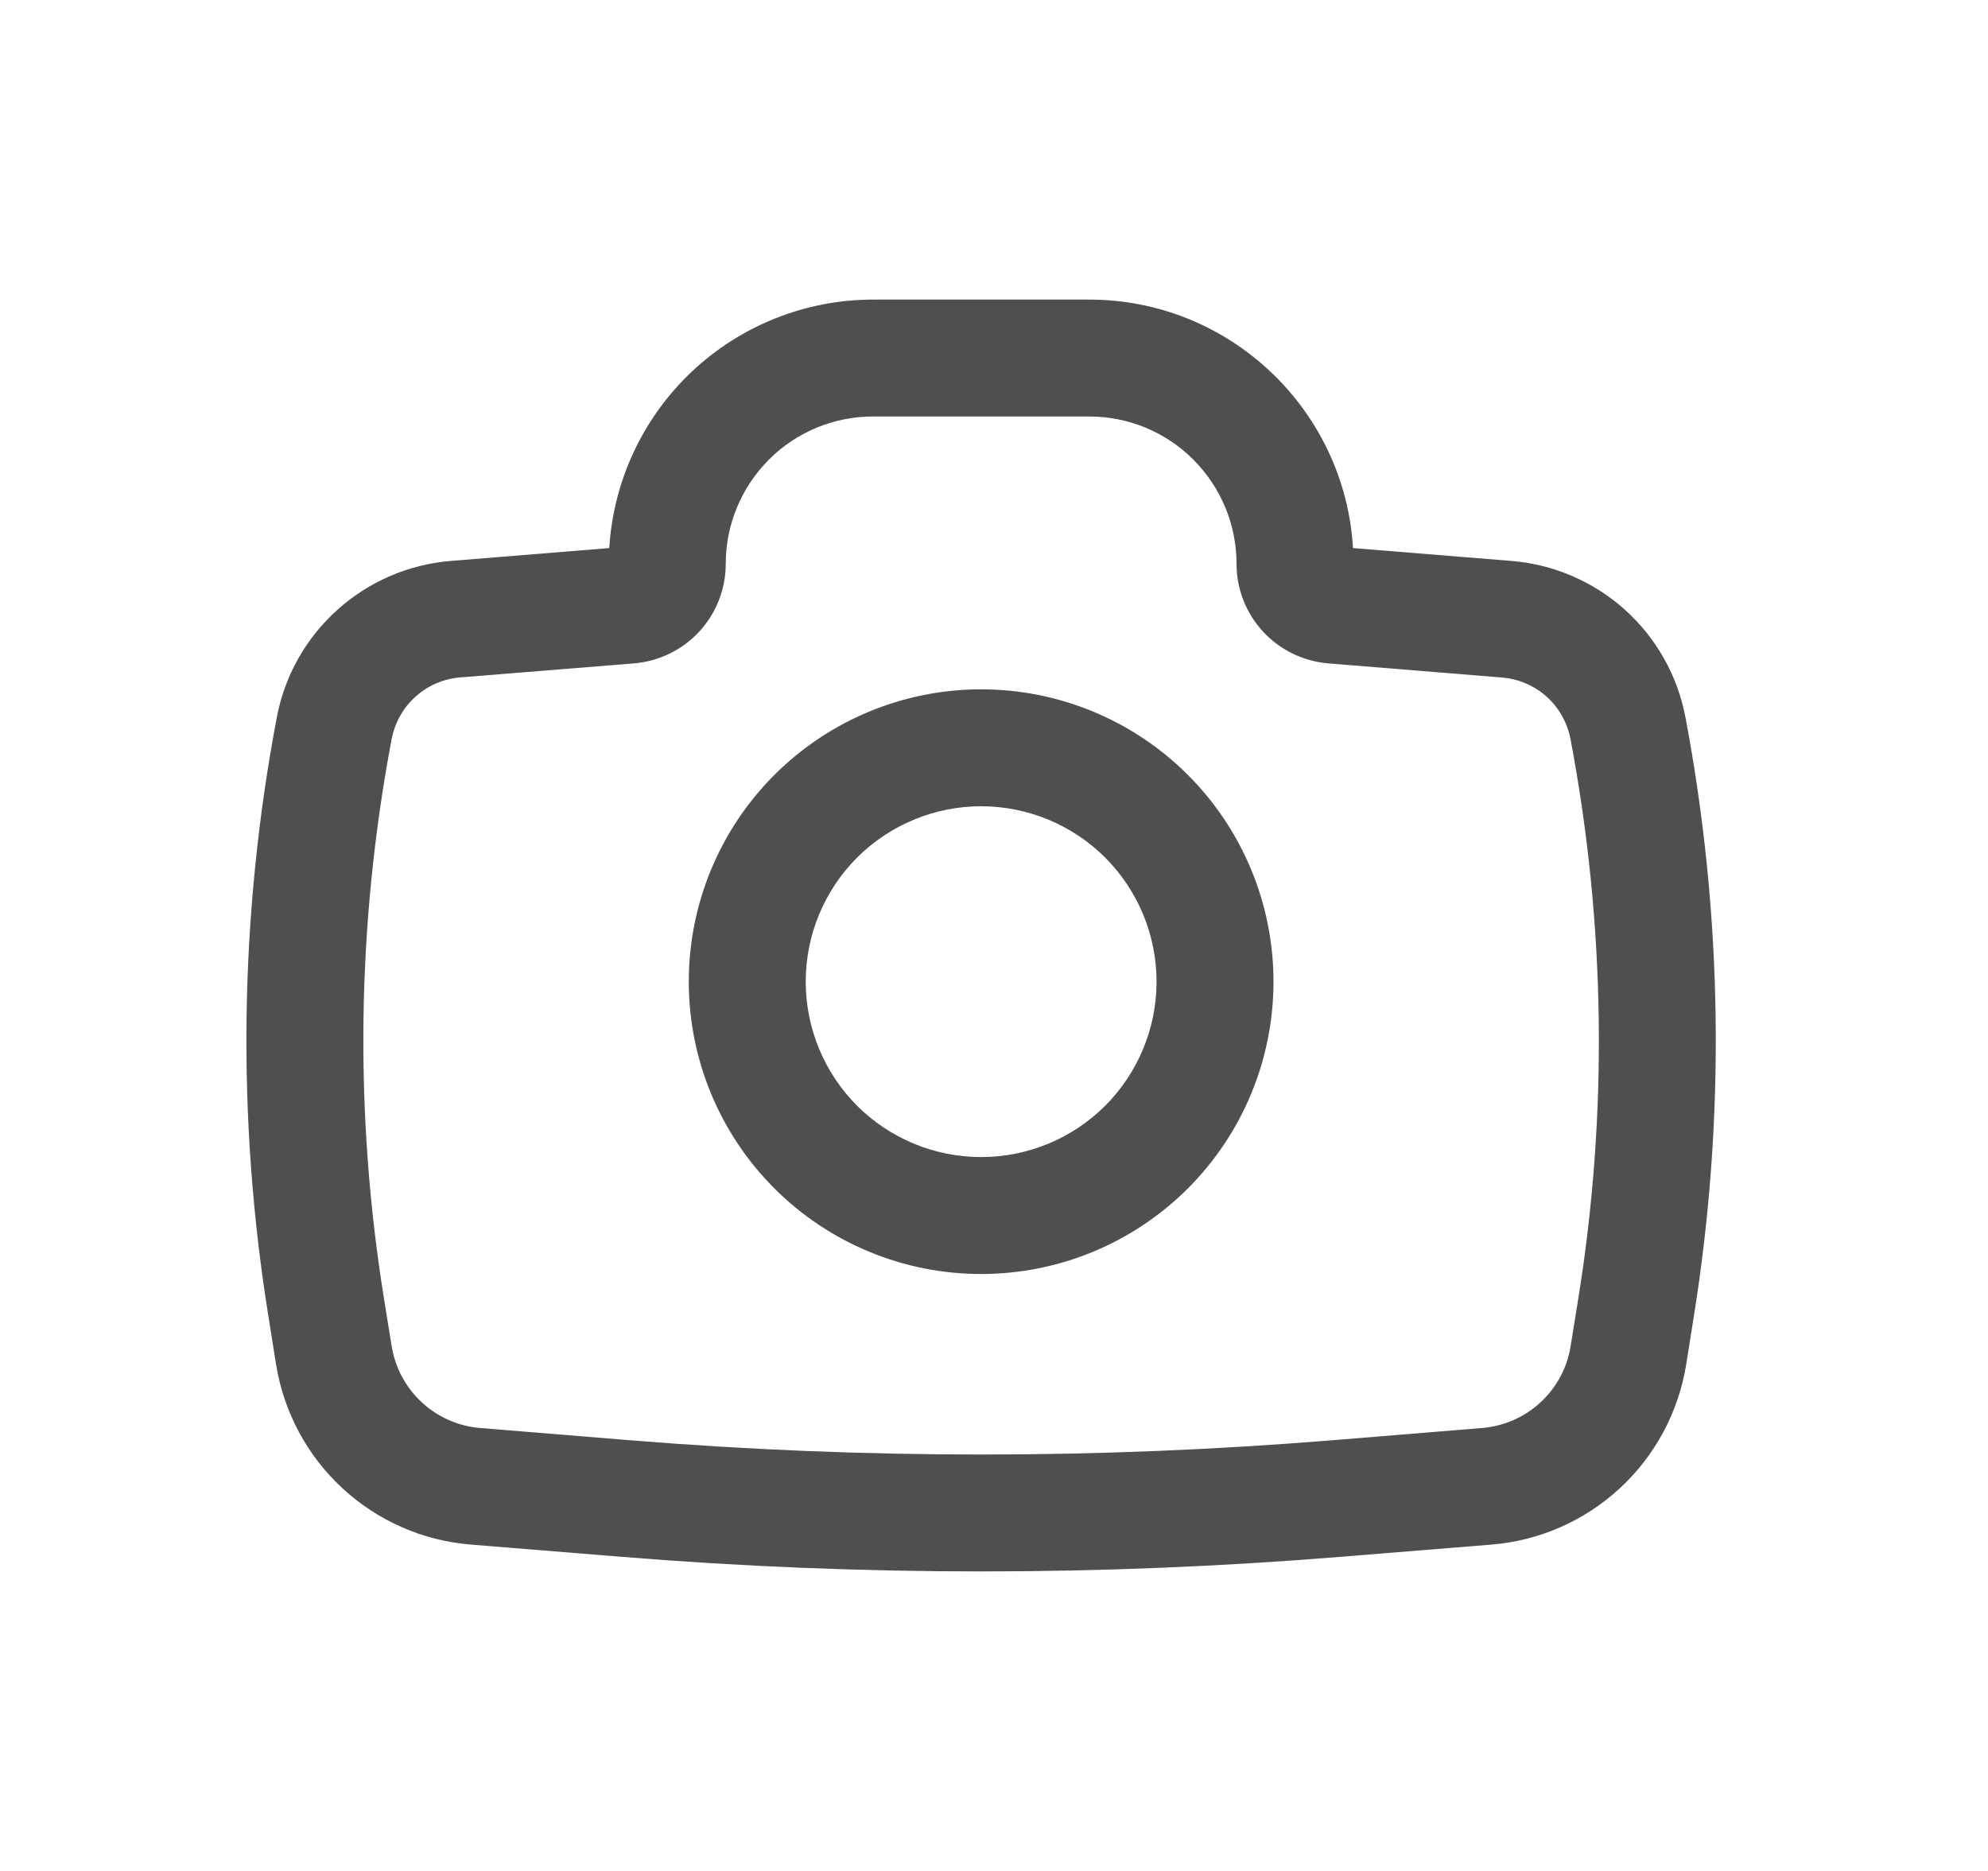
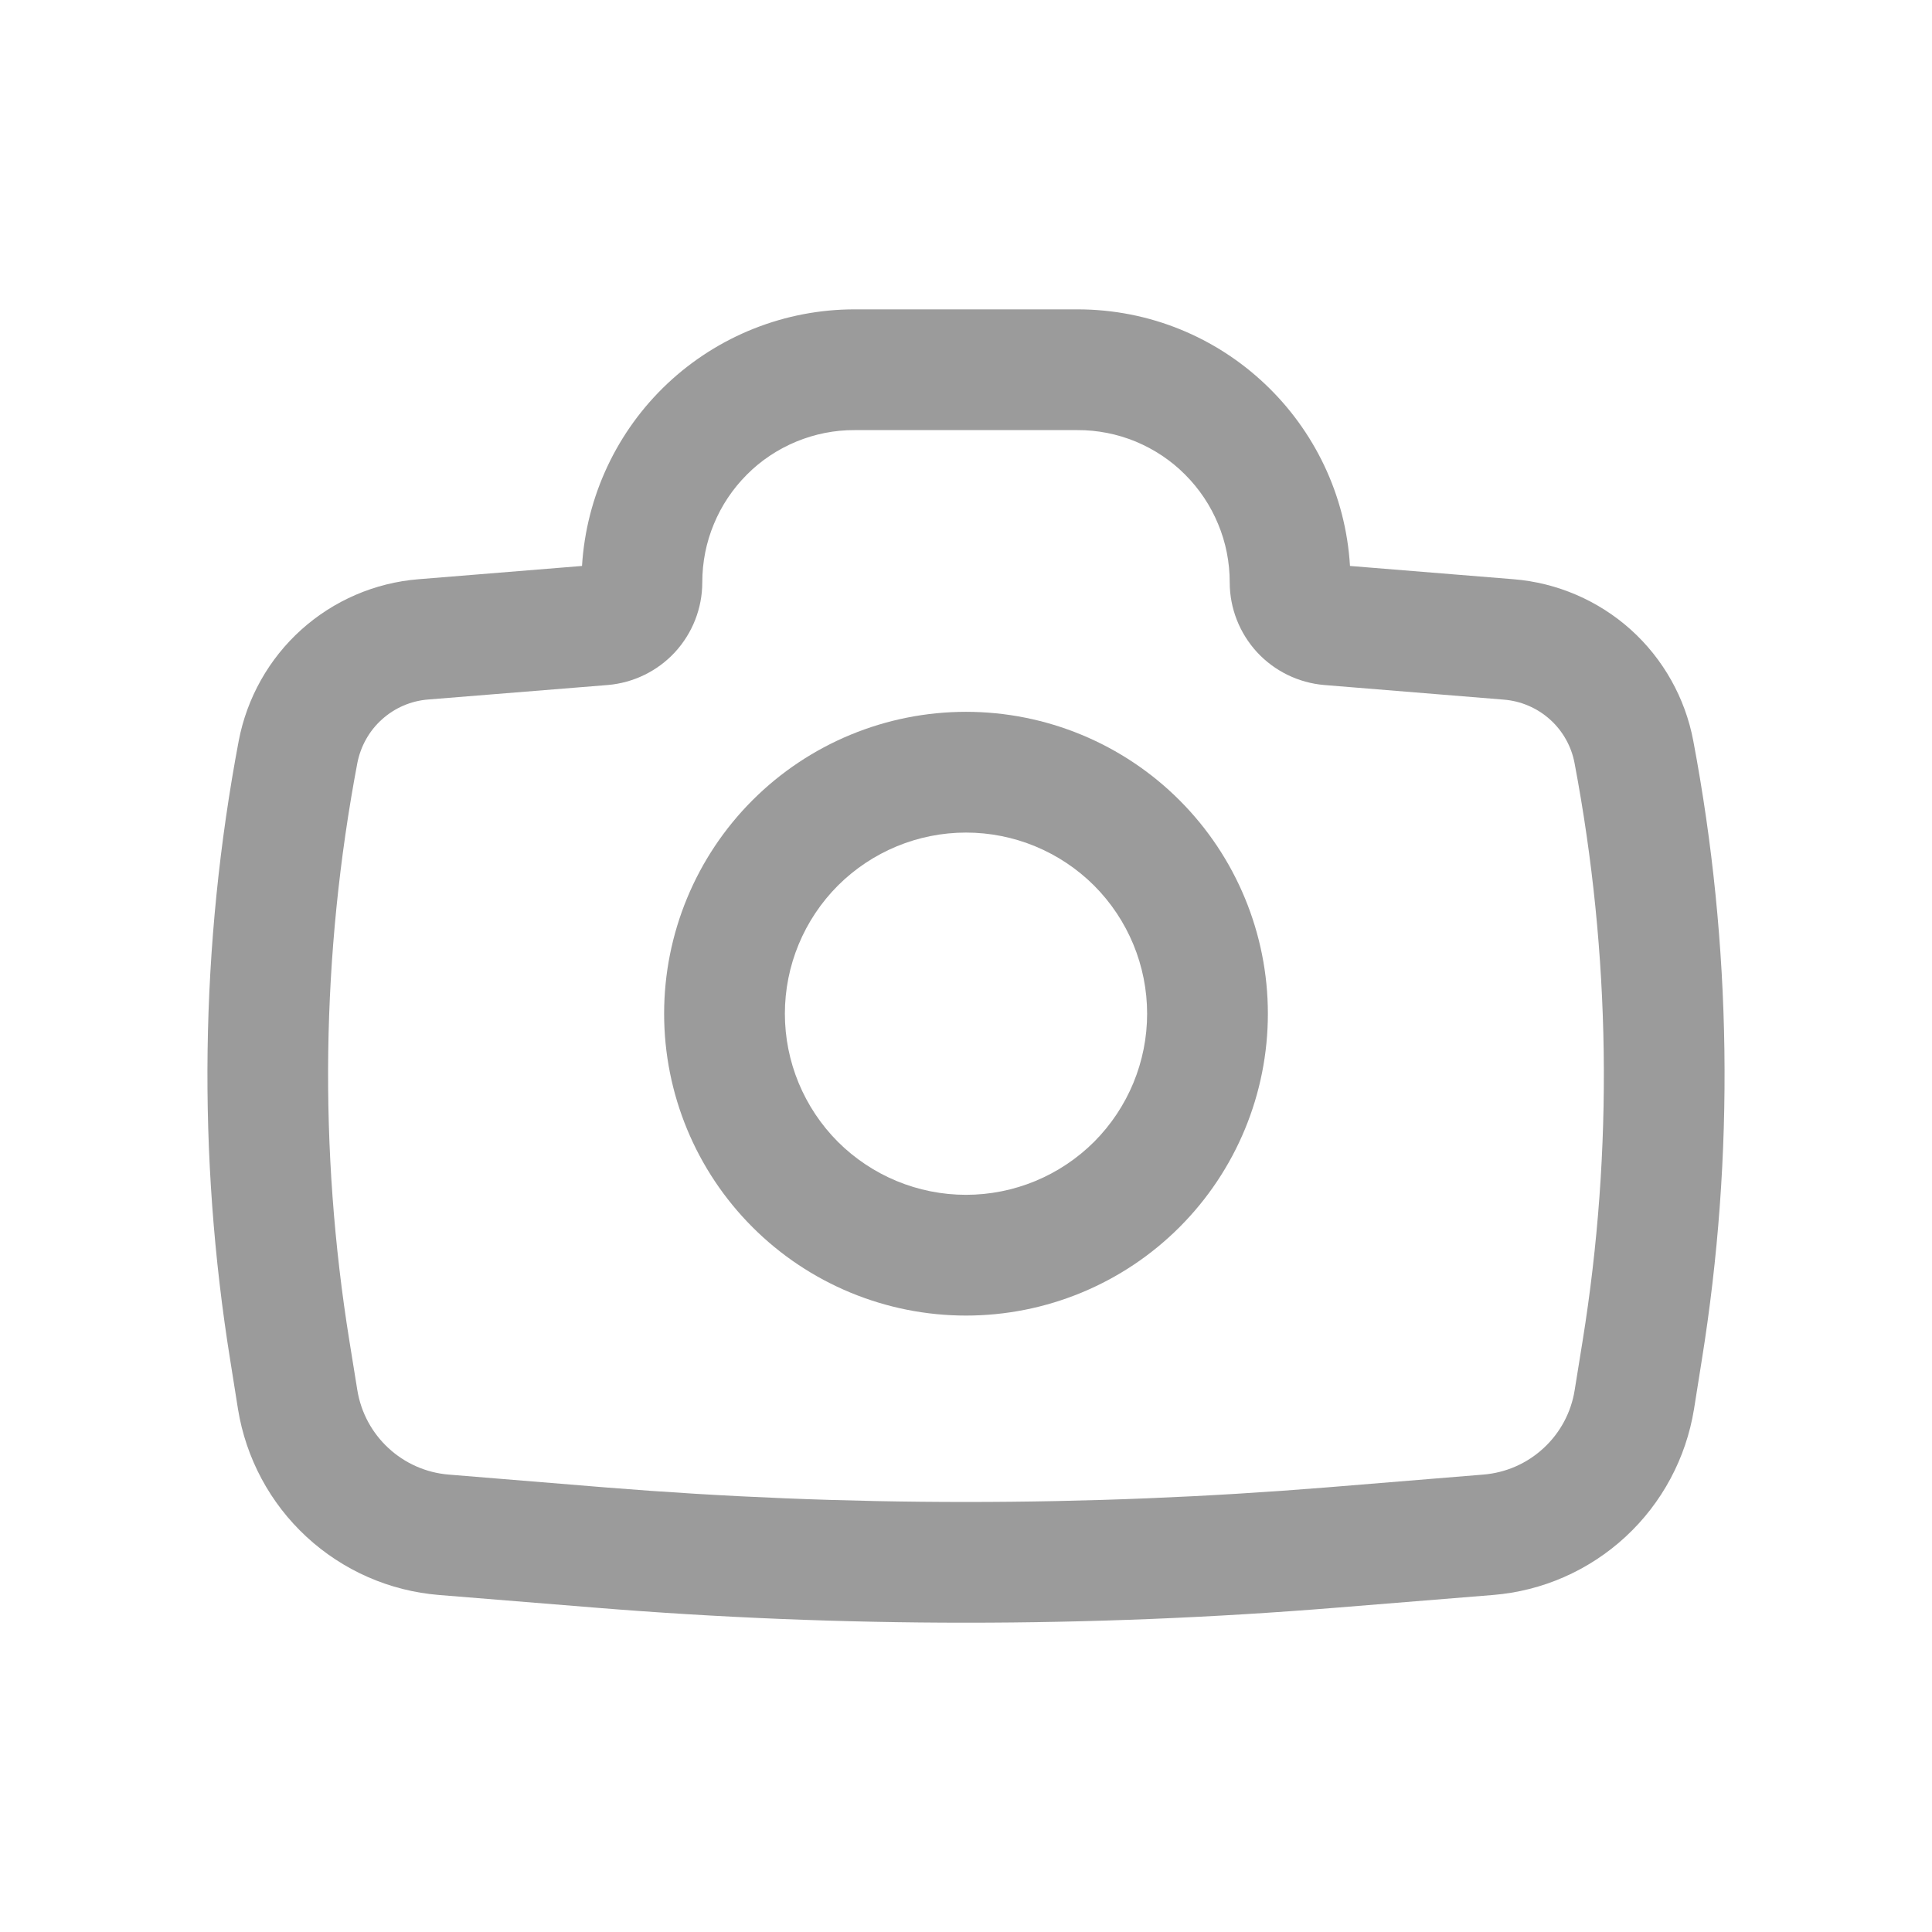
- <svg xmlns="http://www.w3.org/2000/svg" width="17" height="16" viewBox="0 0 17 16" fill="none">
-   <path fill-rule="evenodd" clip-rule="evenodd" d="M5.89 8.395C5.89 7.732 6.153 7.096 6.622 6.627C7.091 6.158 7.727 5.895 8.39 5.895C9.053 5.895 9.689 6.158 10.158 6.627C10.627 7.096 10.89 7.732 10.89 8.395C10.89 9.058 10.627 9.694 10.158 10.163C9.689 10.632 9.053 10.895 8.39 10.895C7.727 10.895 7.091 10.632 6.622 10.163C6.153 9.694 5.89 9.058 5.89 8.395ZM8.39 6.895C7.992 6.895 7.611 7.053 7.329 7.334C7.048 7.616 6.89 7.997 6.89 8.395C6.89 8.793 7.048 9.174 7.329 9.456C7.611 9.737 7.992 9.895 8.39 9.895C8.788 9.895 9.169 9.737 9.451 9.456C9.732 9.174 9.89 8.793 9.89 8.395C9.89 7.997 9.732 7.616 9.451 7.334C9.169 7.053 8.788 6.895 8.39 6.895Z" fill="#4F4F4F" />
-   <path fill-rule="evenodd" clip-rule="evenodd" d="M7.467 3.562C7.302 3.561 7.138 3.594 6.984 3.657C6.831 3.721 6.692 3.813 6.575 3.931C6.458 4.048 6.365 4.187 6.302 4.34C6.238 4.493 6.206 4.657 6.206 4.823C6.206 5.037 6.125 5.243 5.98 5.401C5.835 5.558 5.636 5.655 5.423 5.673L3.936 5.793C3.794 5.804 3.659 5.862 3.553 5.958C3.447 6.053 3.376 6.181 3.349 6.321C3.05 7.901 3.028 9.521 3.284 11.108L3.349 11.511C3.41 11.891 3.723 12.181 4.107 12.212L5.402 12.318C7.391 12.479 9.389 12.479 11.378 12.318L12.673 12.212C12.859 12.197 13.036 12.12 13.173 11.993C13.311 11.866 13.402 11.696 13.431 11.511L13.496 11.108C13.752 9.521 13.729 7.901 13.43 6.321C13.403 6.181 13.332 6.053 13.226 5.958C13.12 5.863 12.985 5.805 12.843 5.794L11.357 5.673C11.144 5.655 10.945 5.558 10.8 5.401C10.655 5.243 10.574 5.037 10.574 4.823C10.574 4.657 10.542 4.493 10.478 4.34C10.415 4.187 10.322 4.048 10.205 3.931C10.088 3.813 9.949 3.721 9.796 3.657C9.642 3.594 9.478 3.561 9.313 3.562H7.467ZM5.21 4.687C5.245 4.112 5.498 3.572 5.917 3.177C6.337 2.782 6.891 2.562 7.467 2.562H9.313C10.516 2.562 11.499 3.502 11.57 4.687L12.925 4.797C13.285 4.826 13.626 4.973 13.895 5.214C14.164 5.456 14.346 5.78 14.413 6.135C14.733 7.828 14.757 9.565 14.483 11.267L14.419 11.67C14.353 12.076 14.154 12.448 13.852 12.727C13.55 13.006 13.164 13.176 12.754 13.209L11.459 13.314C9.416 13.48 7.364 13.48 5.321 13.314L4.026 13.209C3.616 13.176 3.23 13.006 2.928 12.727C2.626 12.448 2.427 12.076 2.361 11.67L2.297 11.267C2.022 9.565 2.046 7.829 2.367 6.135C2.434 5.78 2.616 5.456 2.885 5.215C3.154 4.973 3.495 4.826 3.855 4.797L5.21 4.687Z" fill="#4F4F4F" />
+ <svg xmlns="http://www.w3.org/2000/svg" width="16" height="16" viewBox="0 0 16 16" fill="none">
+   <path fill-rule="evenodd" clip-rule="evenodd" d="M5.5 8.395C5.5 7.732 5.763 7.096 6.232 6.627C6.701 6.158 7.337 5.895 8 5.895C8.663 5.895 9.299 6.158 9.768 6.627C10.237 7.096 10.5 7.732 10.5 8.395C10.5 9.058 10.237 9.694 9.768 10.163C9.299 10.632 8.663 10.895 8 10.895C7.337 10.895 6.701 10.632 6.232 10.163C5.763 9.694 5.5 9.058 5.5 8.395ZM8 6.895C7.602 6.895 7.221 7.053 6.939 7.334C6.658 7.616 6.5 7.997 6.5 8.395C6.5 8.793 6.658 9.174 6.939 9.456C7.221 9.737 7.602 9.895 8 9.895C8.398 9.895 8.779 9.737 9.061 9.456C9.342 9.174 9.5 8.793 9.5 8.395C9.5 7.997 9.342 7.616 9.061 7.334C8.779 7.053 8.398 6.895 8 6.895Z" fill="#9B9B9B" />
+   <path fill-rule="evenodd" clip-rule="evenodd" d="M7.077 3.562C6.912 3.561 6.748 3.594 6.595 3.657C6.441 3.721 6.302 3.813 6.185 3.931C6.068 4.048 5.975 4.187 5.912 4.34C5.848 4.493 5.816 4.657 5.816 4.823C5.816 5.037 5.735 5.243 5.59 5.401C5.445 5.558 5.246 5.655 5.033 5.673L3.546 5.793C3.404 5.804 3.269 5.862 3.163 5.958C3.057 6.053 2.986 6.181 2.959 6.321C2.66 7.901 2.638 9.521 2.894 11.108L2.959 11.511C3.02 11.891 3.333 12.181 3.717 12.212L5.012 12.318C7.001 12.479 8.999 12.479 10.988 12.318L12.283 12.212C12.47 12.197 12.646 12.12 12.783 11.993C12.921 11.866 13.012 11.696 13.041 11.511L13.106 11.108C13.362 9.521 13.339 7.901 13.04 6.321C13.014 6.181 12.942 6.053 12.836 5.958C12.73 5.863 12.595 5.805 12.453 5.794L10.967 5.673C10.754 5.655 10.555 5.558 10.41 5.401C10.265 5.243 10.184 5.037 10.184 4.823C10.184 4.657 10.152 4.493 10.088 4.34C10.025 4.187 9.932 4.048 9.815 3.931C9.698 3.813 9.559 3.721 9.406 3.657C9.253 3.594 9.088 3.561 8.923 3.562H7.077ZM4.82 4.687C4.855 4.112 5.108 3.572 5.527 3.177C5.947 2.782 6.501 2.562 7.077 2.562H8.923C10.126 2.562 11.109 3.502 11.18 4.687L12.535 4.797C12.895 4.826 13.236 4.973 13.505 5.214C13.774 5.456 13.956 5.78 14.023 6.135C14.343 7.828 14.367 9.565 14.093 11.267L14.029 11.67C13.963 12.076 13.764 12.448 13.462 12.727C13.16 13.006 12.774 13.176 12.364 13.209L11.069 13.314C9.027 13.48 6.974 13.48 4.931 13.314L3.636 13.209C3.226 13.176 2.84 13.006 2.538 12.727C2.236 12.448 2.037 12.076 1.971 11.67L1.907 11.267C1.633 9.565 1.657 7.829 1.977 6.135C2.045 5.78 2.227 5.456 2.495 5.215C2.764 4.973 3.105 4.826 3.465 4.797L4.82 4.687Z" fill="#9B9B9B" />
</svg>
